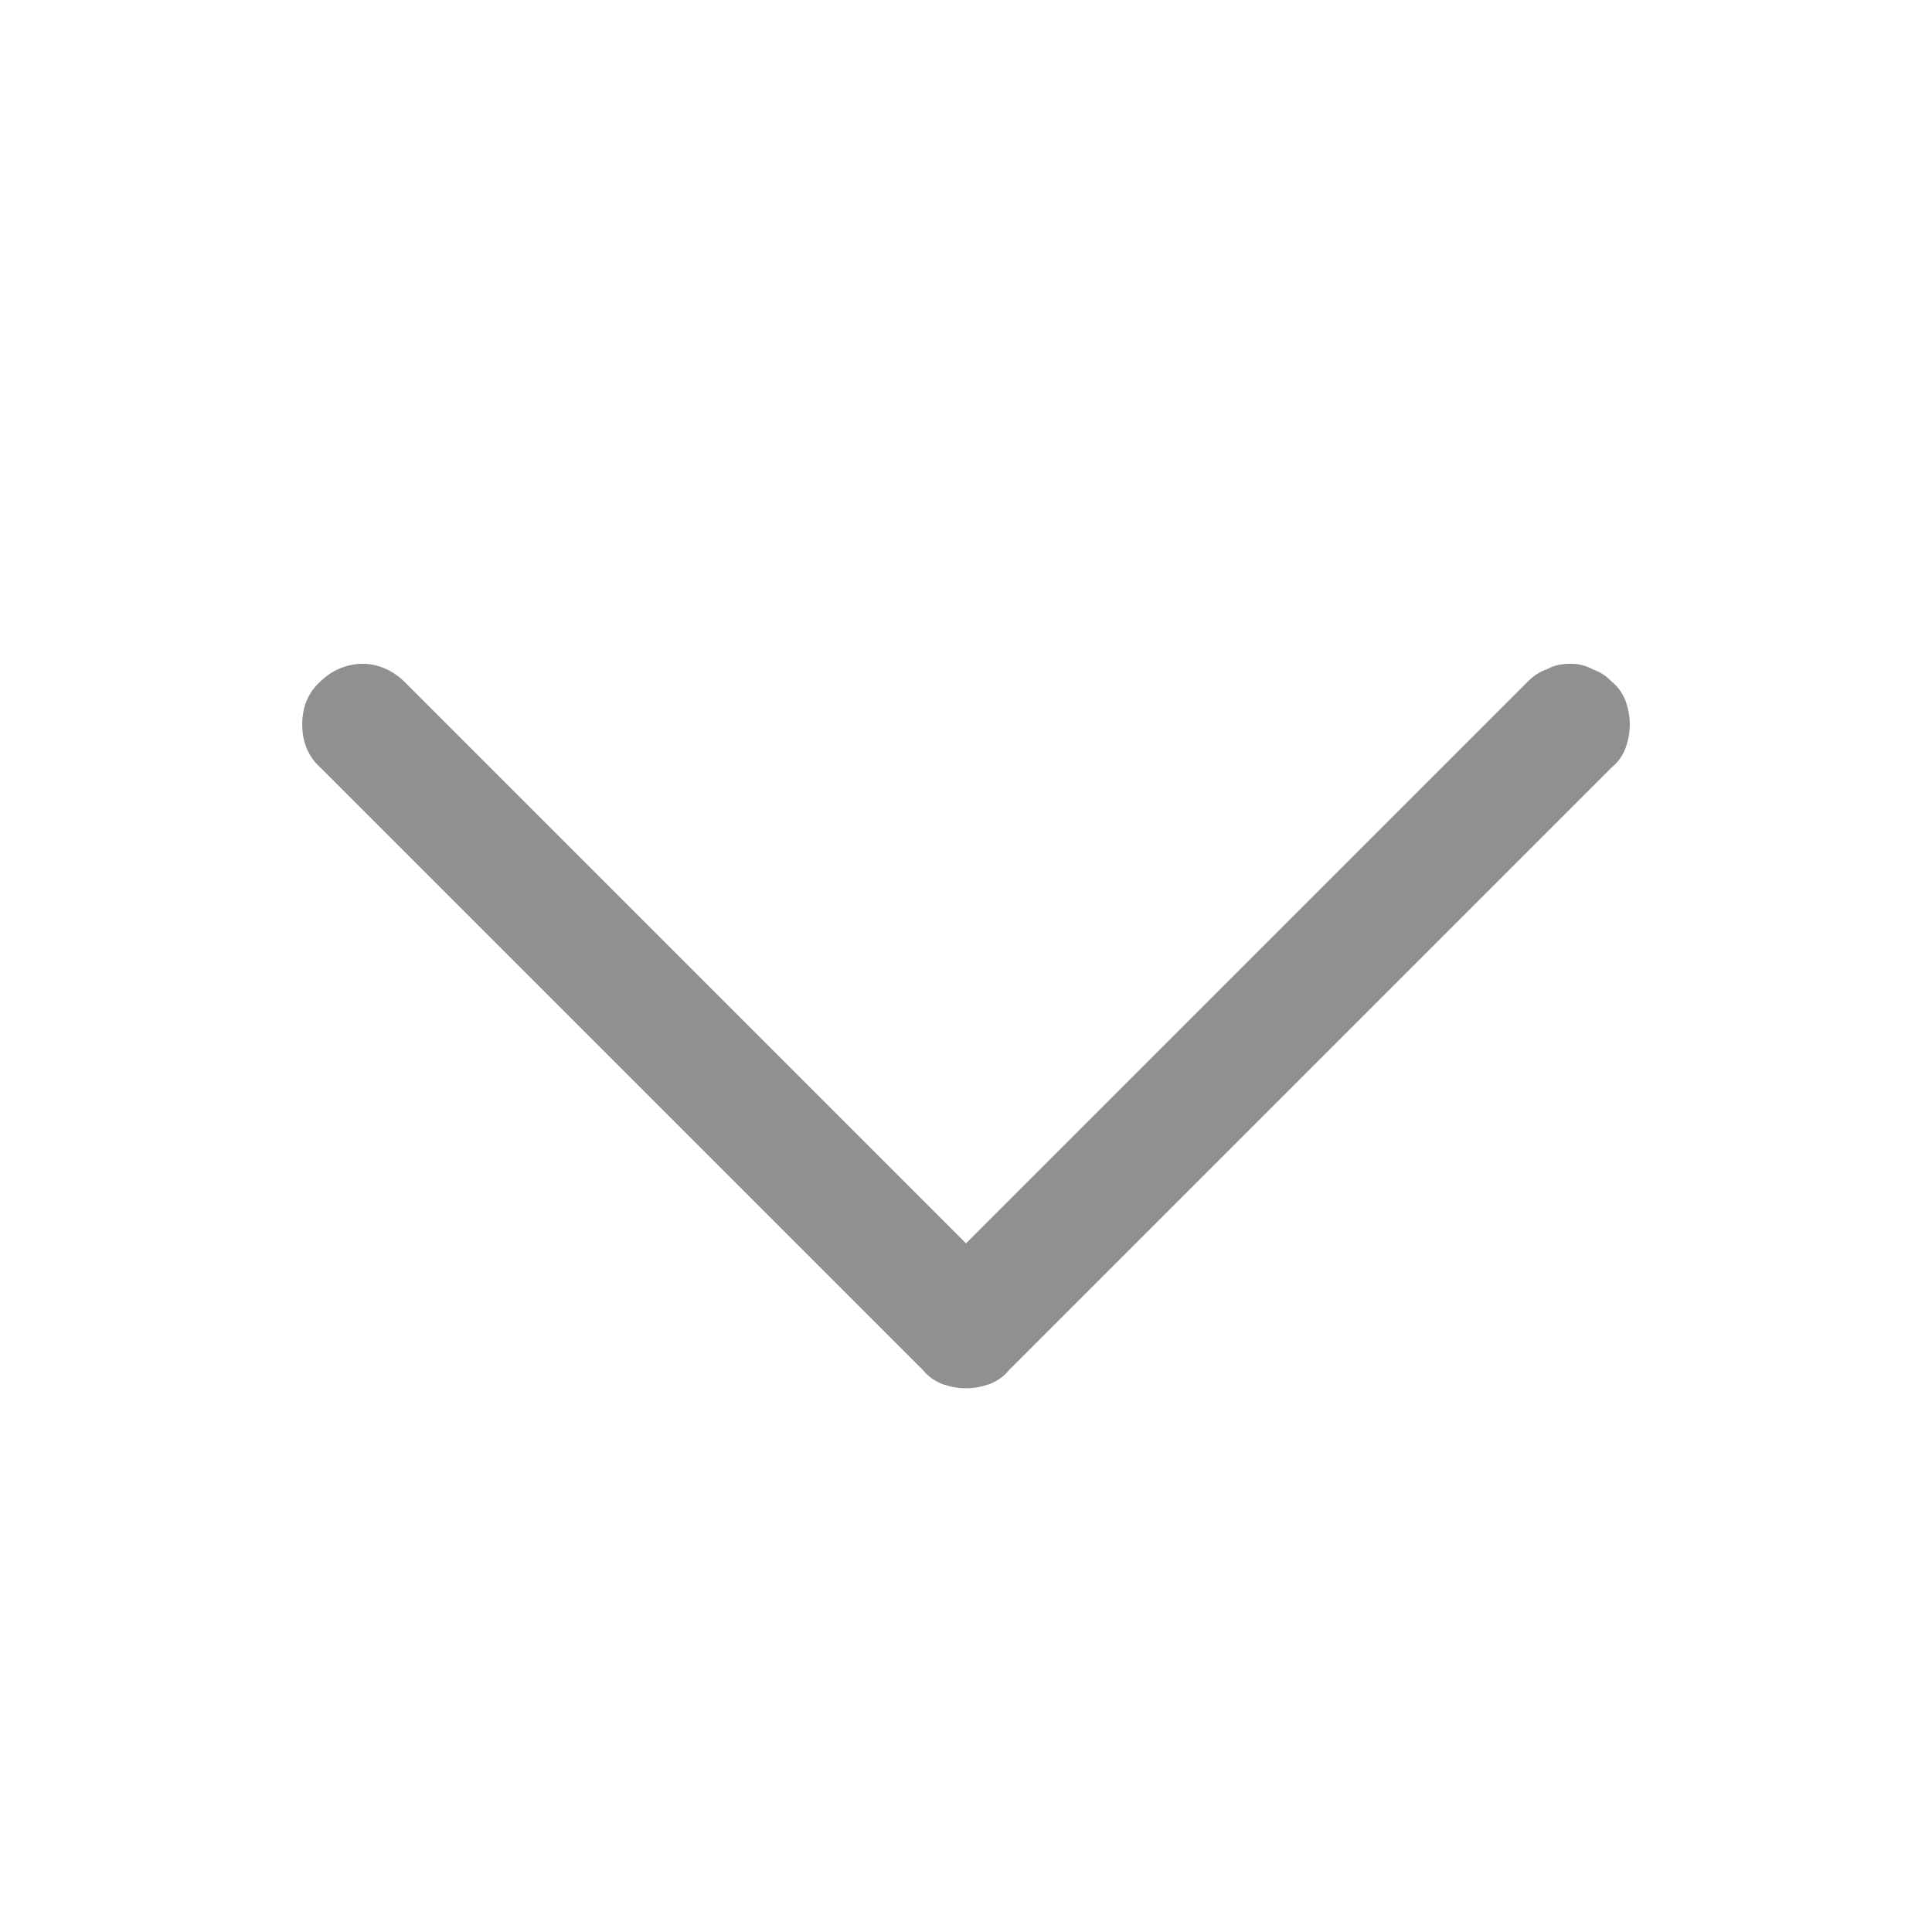
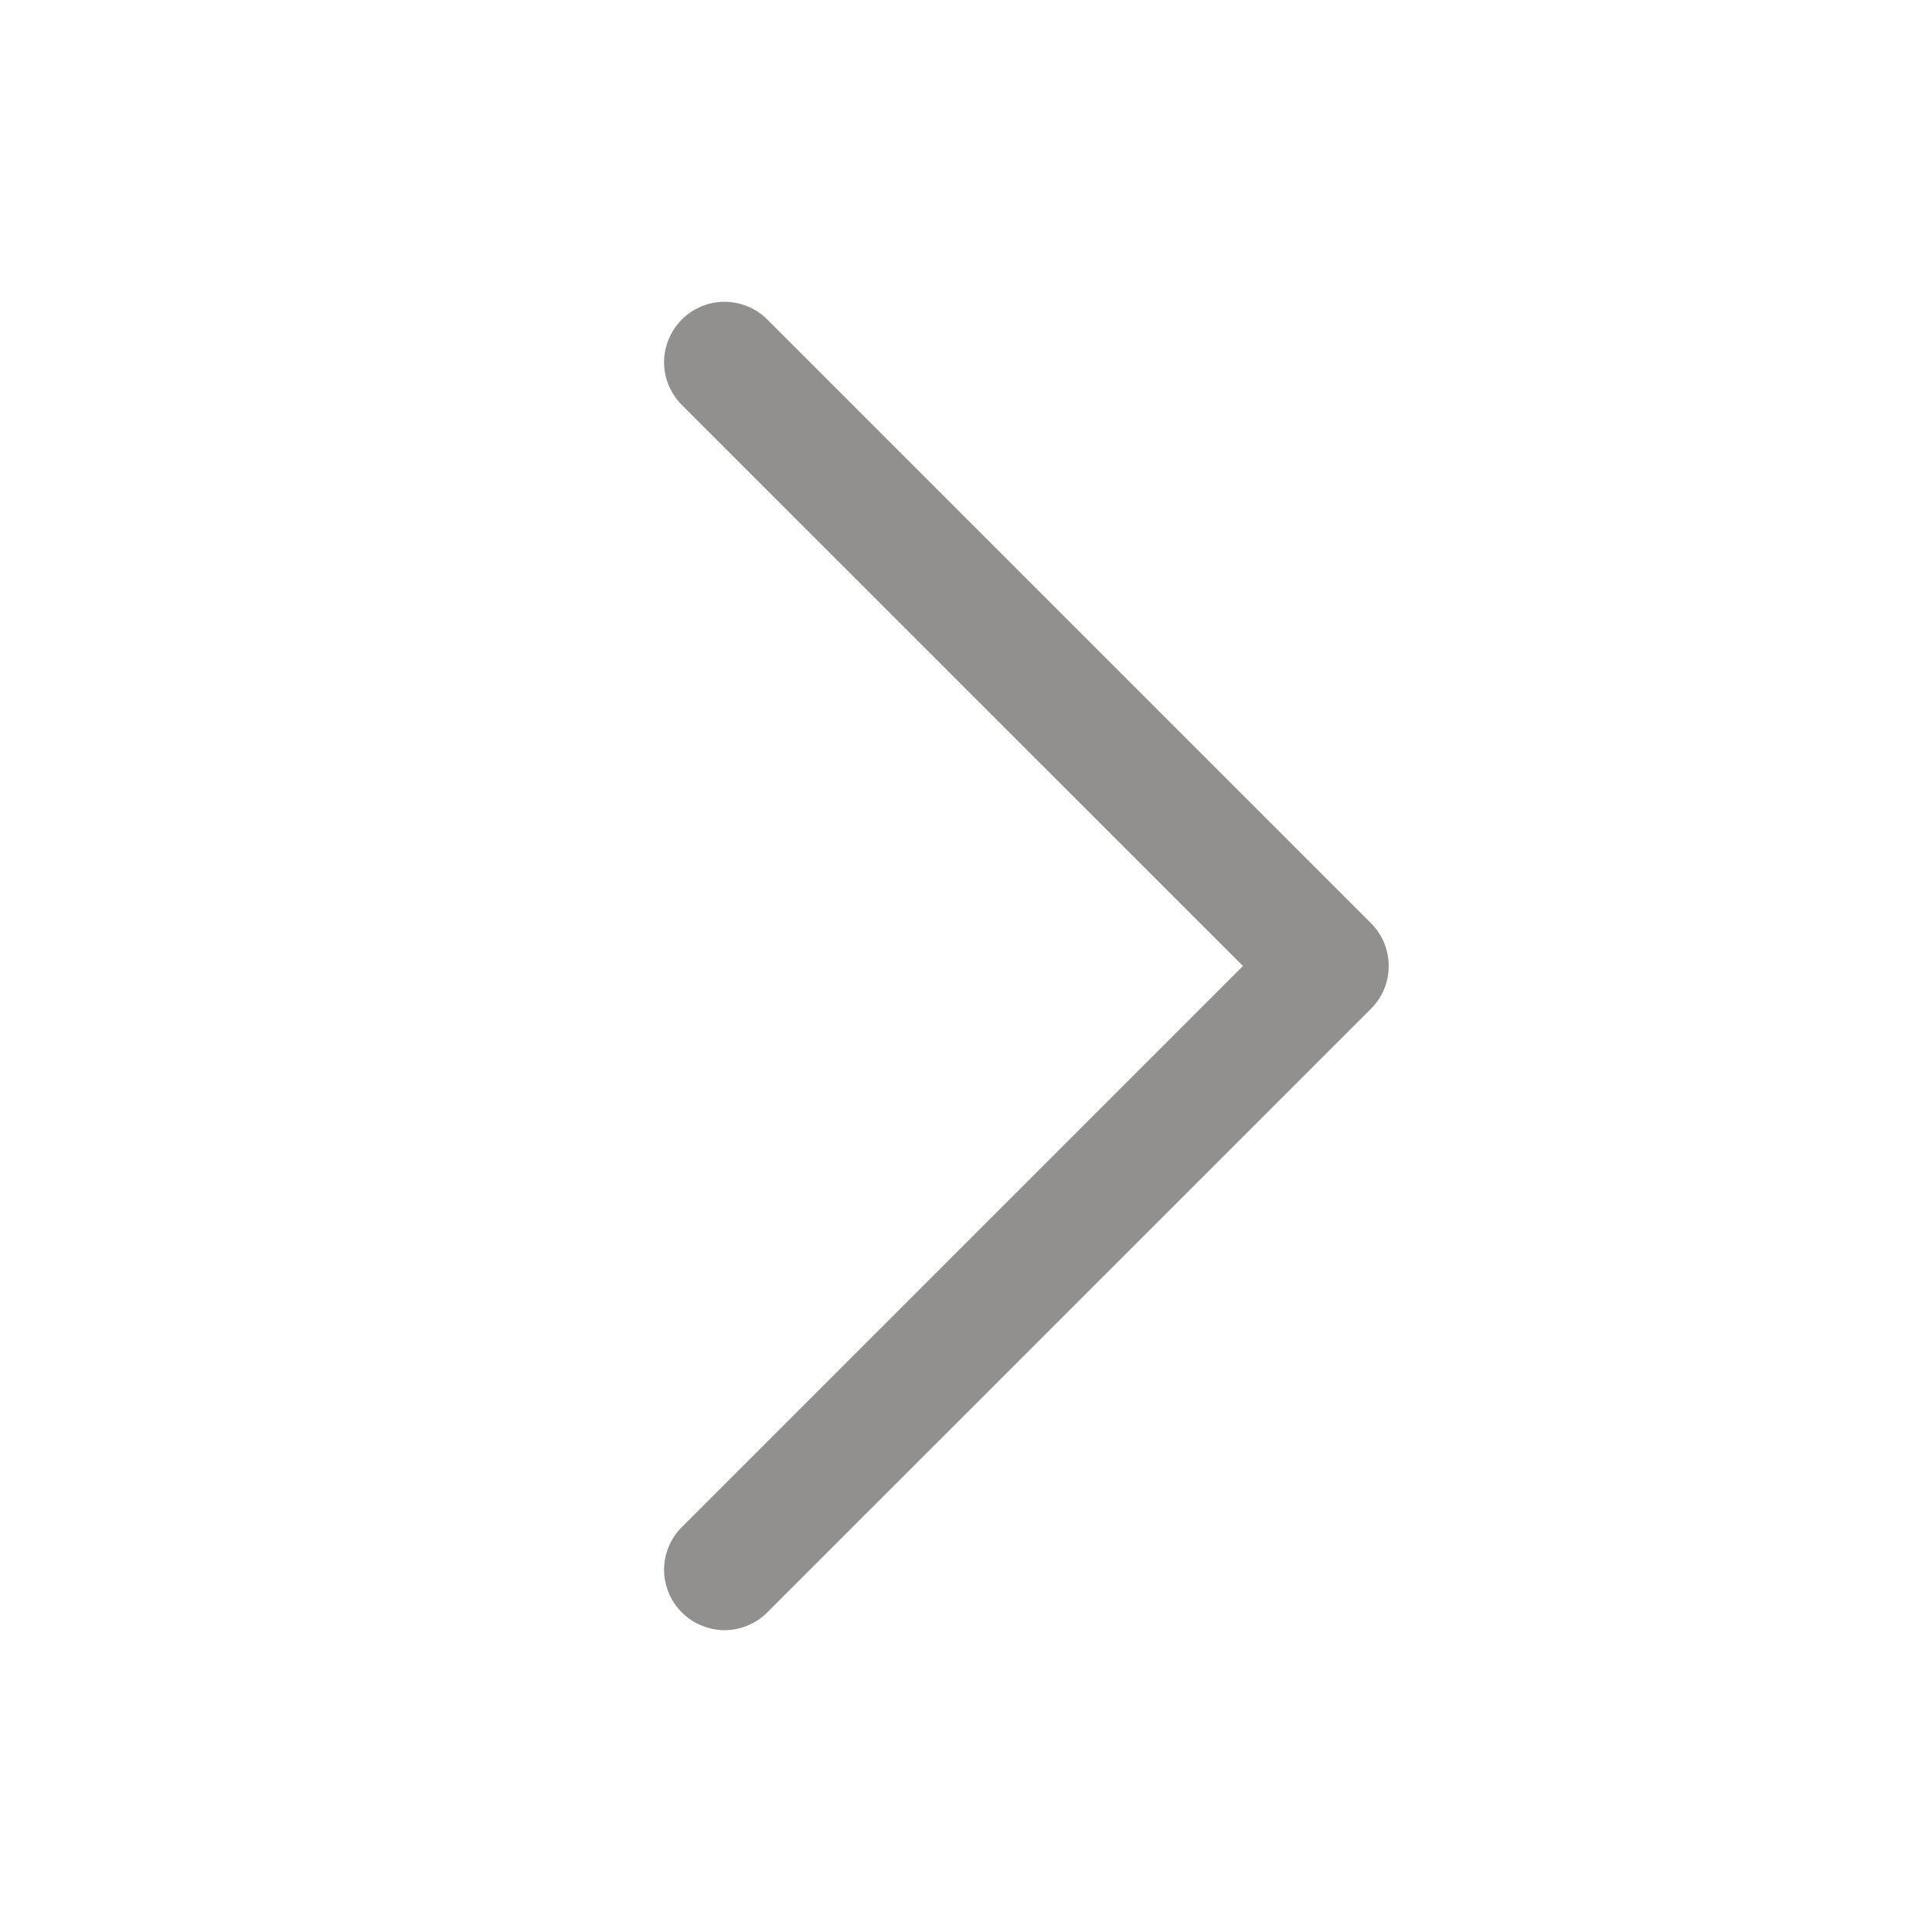
- <svg xmlns="http://www.w3.org/2000/svg" width="14" height="14" viewBox="0 0 14 14" fill="none">
+ <svg xmlns="http://www.w3.org/2000/svg" width="14" height="14" viewBox="0 0 14 14" fill="none" class="ff-arrow-morph">
  <defs>
    <style>
@keyframes arrowMorph {
  0% {
-     d: path('M11.68 5.56L7.31 9.93C7.27 9.98 7.22 10.01 7.17 10.03C7.11 10.05 7.06 10.06 7 10.06C6.94 10.06 6.89 10.05 6.83 10.03C6.78 10.01 6.73 9.98 6.69 9.93L2.32 5.56C2.23 5.48 2.19 5.37 2.19 5.25C2.19 5.13 2.23 5.02 2.32 4.94C2.40 4.86 2.51 4.81 2.63 4.81C2.74 4.81 2.85 4.86 2.93 4.94L7 9.01L11.07 4.94C11.11 4.90 11.15 4.87 11.21 4.85C11.26 4.82 11.32 4.81 11.38 4.81C11.43 4.81 11.49 4.82 11.54 4.85C11.60 4.87 11.64 4.90 11.68 4.94C11.73 4.98 11.76 5.03 11.78 5.08C11.80 5.14 11.81 5.19 11.81 5.25C11.81 5.31 11.80 5.36 11.78 5.42C11.76 5.47 11.73 5.52 11.68 5.56Z');
+     d: path('M9.935 7.31L5.56 11.684C5.519 11.725 5.471 11.757 5.418 11.779C5.365 11.801 5.308 11.813 5.25 11.813C5.193 11.813 5.136 11.801 5.083 11.779C5.03 11.757 4.981 11.725 4.941 11.684C4.9 11.644 4.868 11.596 4.846 11.543C4.824 11.489 4.812 11.432 4.812 11.375C4.812 11.318 4.824 11.261 4.846 11.207C4.868 11.154 4.9 11.106 4.941 11.066L9.007 7L4.941 2.935C4.859 2.852 4.812 2.741 4.812 2.625C4.812 2.509 4.859 2.398 4.941 2.315C5.023 2.233 5.134 2.187 5.25 2.187C5.366 2.187 5.478 2.233 5.56 2.315L9.935 6.69C9.975 6.731 10.008 6.779 10.03 6.832C10.052 6.886 10.063 6.942 10.063 7C10.063 7.057 10.052 7.114 10.03 7.168C10.008 7.221 9.975 7.269 9.935 7.31Z');
    fill: #91908F;
  }
  100% {
-     d: path('M11.68 9.06C11.64 9.10 11.60 9.13 11.54 9.15C11.49 9.18 11.43 9.19 11.38 9.19C11.32 9.19 11.26 9.18 11.21 9.15C11.15 9.13 11.11 9.10 11.07 9.06L7 4.99L2.93 9.06C2.85 9.14 2.74 9.19 2.63 9.19C2.51 9.19 2.40 9.14 2.32 9.06C2.23 8.98 2.19 8.87 2.19 8.75C2.19 8.63 2.23 8.52 2.32 8.44L6.69 4.07C6.73 4.02 6.78 3.99 6.83 3.97C6.89 3.95 6.94 3.94 7 3.94C7.06 3.94 7.11 3.95 7.17 3.97C7.22 3.99 7.27 4.02 7.31 4.07L11.68 8.44C11.73 8.48 11.76 8.53 11.78 8.58C11.80 8.64 11.81 8.69 11.81 8.75C11.81 8.81 11.80 8.86 11.78 8.92C11.76 8.97 11.73 9.02 11.68 9.06Z');
+     d: path('M11.685 9.06C11.644 9.1 11.596 9.132 11.543 9.154C11.49 9.176 11.433 9.188 11.375 9.188C11.318 9.188 11.261 9.176 11.208 9.154C11.155 9.132 11.106 9.1 11.066 9.06L7 4.993L2.935 9.06C2.853 9.142 2.741 9.188 2.625 9.188C2.509 9.188 2.398 9.142 2.316 9.06C2.234 8.977 2.188 8.866 2.188 8.75C2.188 8.634 2.234 8.523 2.316 8.44L6.691 4.065C6.731 4.025 6.78 3.993 6.833 3.97C6.886 3.948 6.943 3.937 7 3.937C7.058 3.937 7.115 3.948 7.168 3.97C7.221 3.993 7.269 4.025 7.31 4.065L11.685 8.44C11.726 8.481 11.758 8.529 11.78 8.582C11.802 8.636 11.813 8.692 11.813 8.75C11.813 8.807 11.802 8.864 11.78 8.918C11.758 8.971 11.726 9.019 11.685 9.06Z');
    fill: #31302F;
  }
}

path {
  animation: arrowMorph 0.3s ease-out;
  animation-fill-mode: forwards;
  animation-play-state: paused;
}

svg.ff-arrow-active path {
  animation-play-state: running;
}
</style>
  </defs>
-   <path d="M11.68 5.56L7.31 9.93C7.27 9.98 7.22 10.01 7.17 10.03C7.11 10.05 7.06 10.06 7 10.06C6.94 10.06 6.89 10.05 6.83 10.03C6.78 10.01 6.73 9.98 6.69 9.93L2.32 5.56C2.23 5.48 2.19 5.37 2.19 5.25C2.19 5.13 2.23 5.02 2.32 4.94C2.40 4.86 2.51 4.81 2.63 4.81C2.74 4.81 2.85 4.86 2.93 4.94L7 9.01L11.07 4.94C11.11 4.90 11.15 4.87 11.21 4.85C11.26 4.82 11.32 4.81 11.38 4.81C11.43 4.81 11.49 4.82 11.54 4.85C11.60 4.87 11.64 4.90 11.68 4.94C11.73 4.98 11.76 5.03 11.78 5.08C11.80 5.14 11.81 5.19 11.81 5.25C11.81 5.31 11.80 5.36 11.78 5.42C11.76 5.47 11.73 5.52 11.68 5.56Z" fill="#91908F" />
+   <path d="M9.935 7.31L5.56 11.684C5.519 11.725 5.471 11.757 5.418 11.779C5.365 11.801 5.308 11.813 5.25 11.813C5.193 11.813 5.136 11.801 5.083 11.779C5.03 11.757 4.981 11.725 4.941 11.684C4.9 11.644 4.868 11.596 4.846 11.543C4.824 11.489 4.812 11.432 4.812 11.375C4.812 11.318 4.824 11.261 4.846 11.207C4.868 11.154 4.9 11.106 4.941 11.066L9.007 7L4.941 2.935C4.859 2.852 4.812 2.741 4.812 2.625C4.812 2.509 4.859 2.398 4.941 2.315C5.023 2.233 5.134 2.187 5.25 2.187C5.366 2.187 5.478 2.233 5.56 2.315L9.935 6.69C9.975 6.731 10.008 6.779 10.03 6.832C10.052 6.886 10.063 6.942 10.063 7C10.063 7.057 10.052 7.114 10.03 7.168C10.008 7.221 9.975 7.269 9.935 7.31Z" fill="#91908F" />
</svg>
